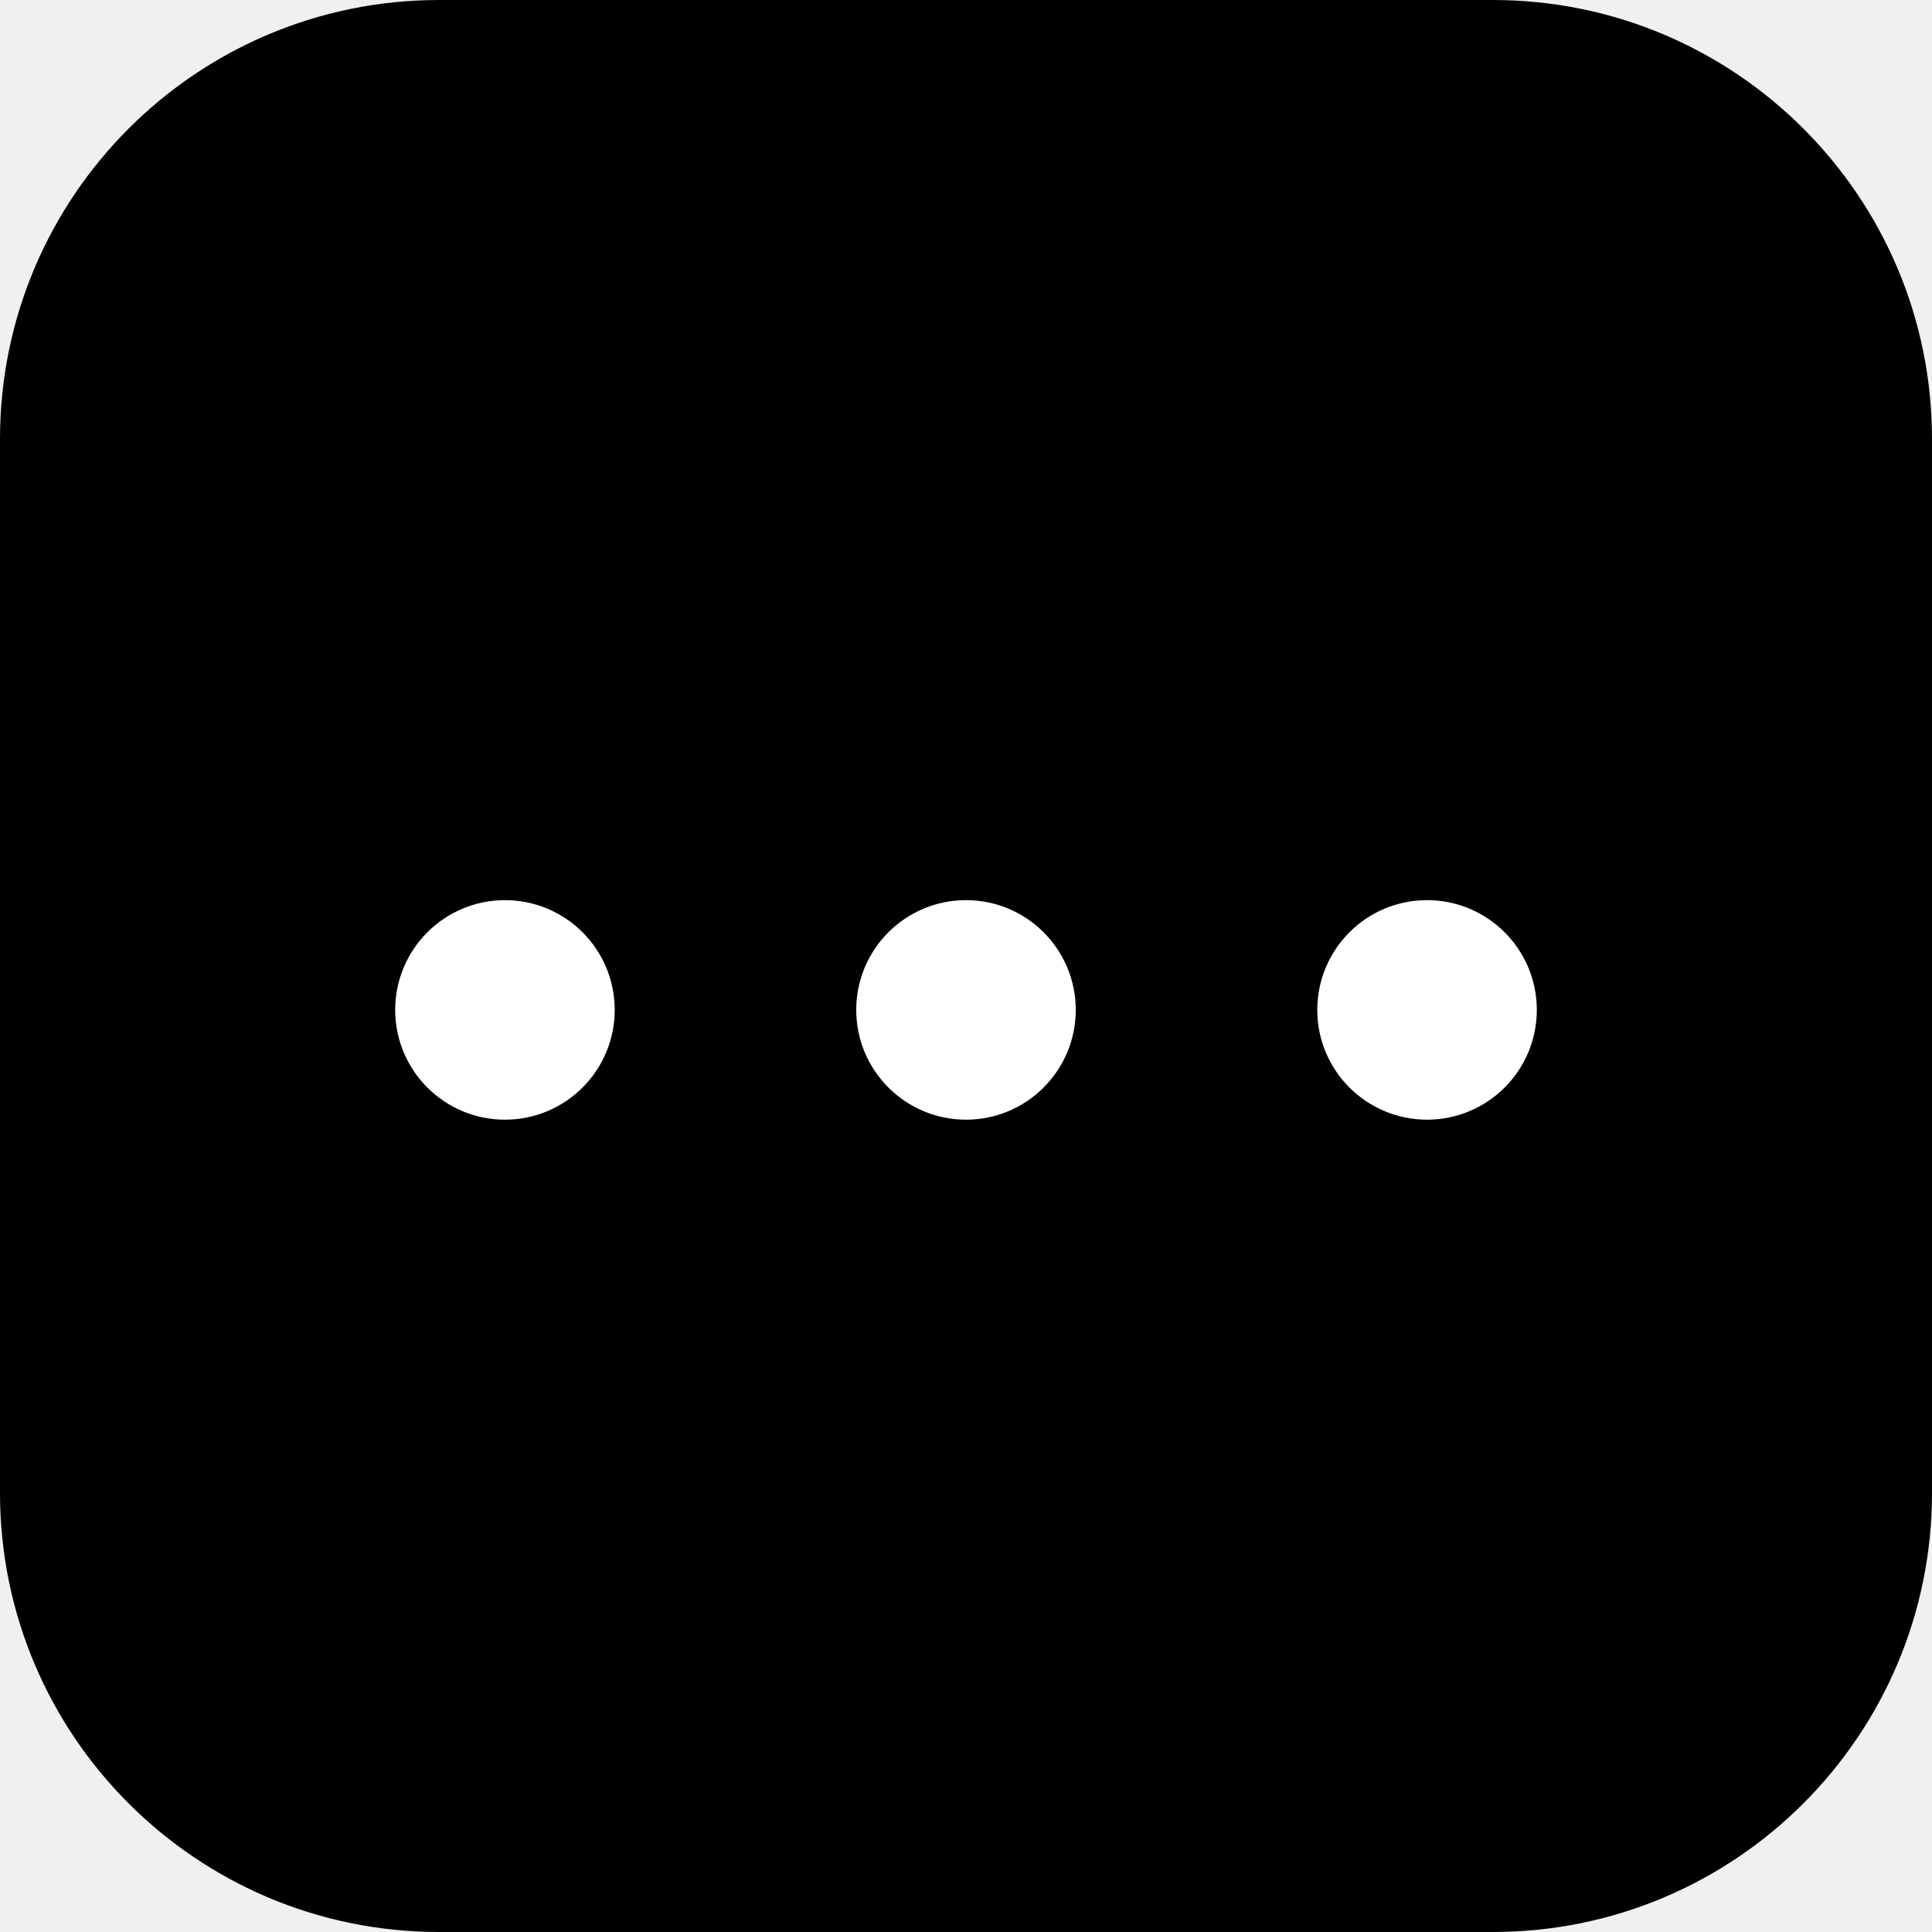
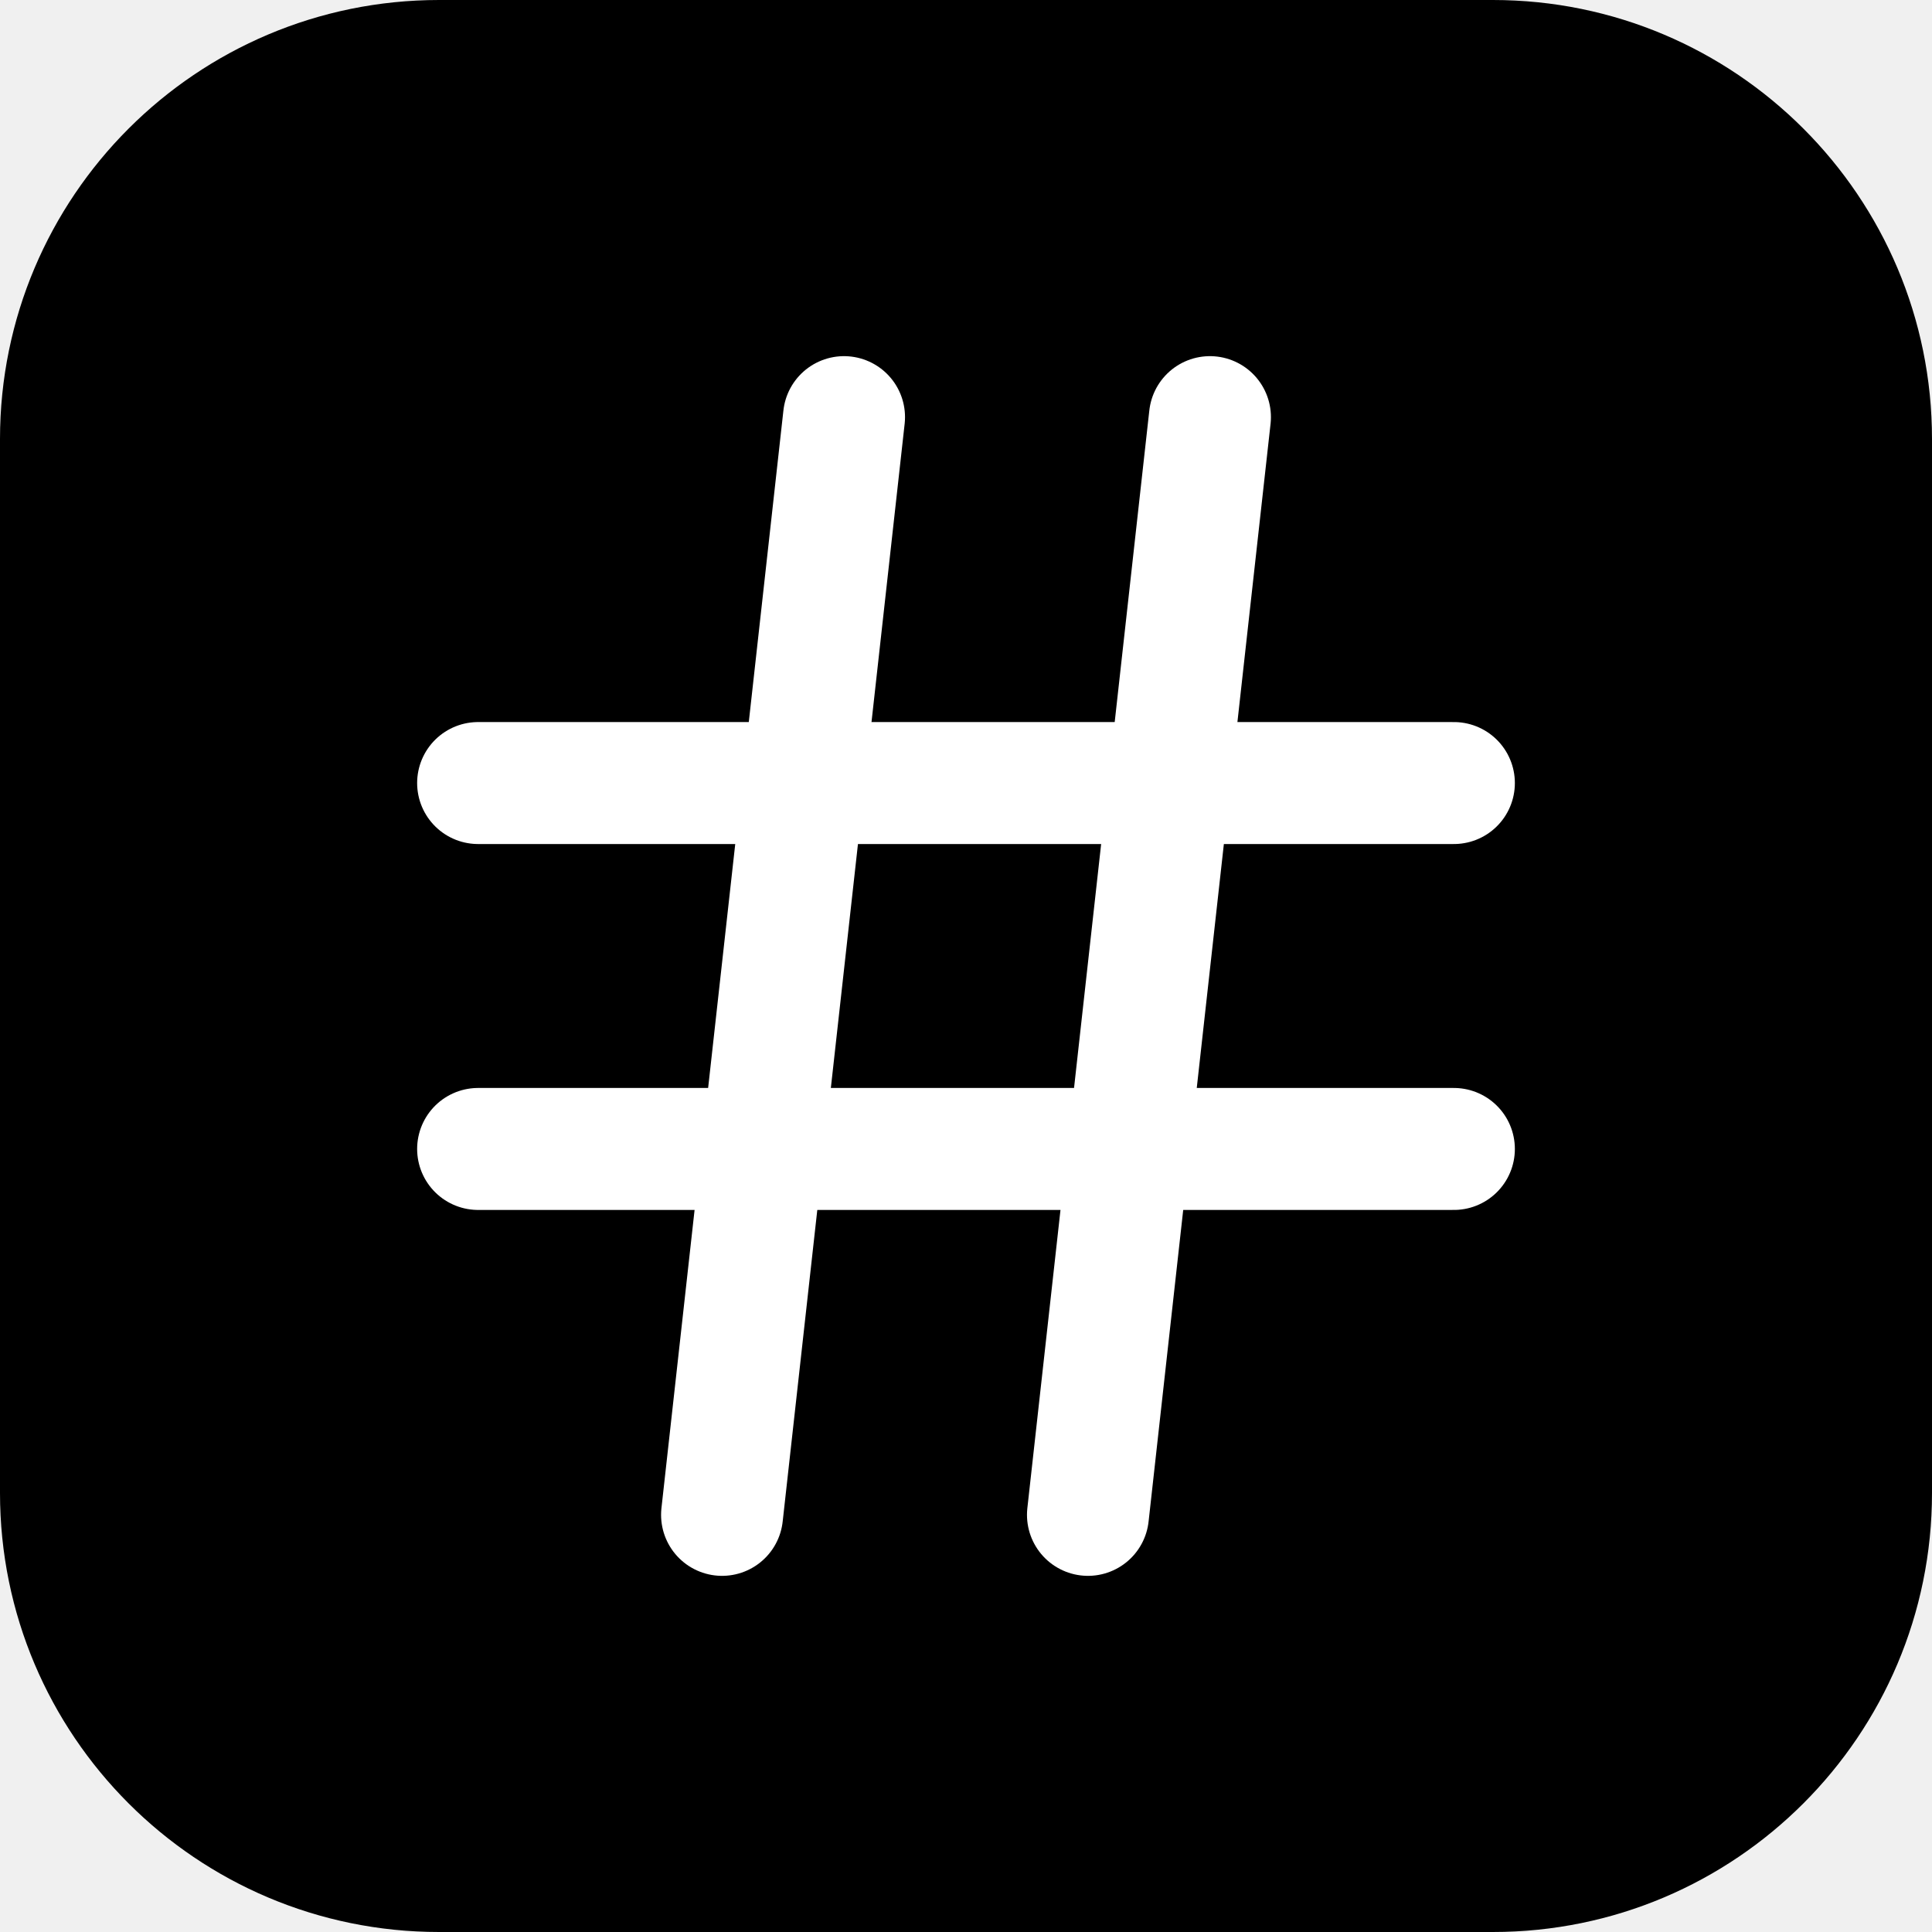
- <svg xmlns="http://www.w3.org/2000/svg" viewBox="0 0 44 44">
-   <g id="Version-copy">
-     <path id="Rounded-Rectangle-copy" fill="#000000" fill-opacity="1" fill-rule="evenodd" stroke="none" d="M 0 34 C 0 39.523 4.477 44 10 44 L 34 44 C 39.523 44 44 39.523 44 34 L 44 10 C 44 4.477 39.523 0 34 0 L 10 0 C 4.477 0 0 4.477 0 10 Z" />
-     <g id="more-horizontal">
-       <path id="Path" fill="#ffffff" stroke="#ffffff" stroke-width="2" stroke-linecap="round" stroke-linejoin="round" d="M 23.5 23 C 23.5 23.828 22.828 24.5 22 24.5 C 21.172 24.5 20.5 23.828 20.5 23 C 20.5 22.172 21.172 21.5 22 21.5 C 22.828 21.5 23.5 22.172 23.5 23 Z" />
-       <path id="path1" fill="#ffffff" stroke="#ffffff" stroke-width="2" stroke-linecap="round" stroke-linejoin="round" d="M 34 23 C 34 23.828 33.328 24.5 32.5 24.5 C 31.672 24.5 31 23.828 31 23 C 31 22.172 31.672 21.5 32.5 21.5 C 33.328 21.5 34 22.172 34 23 Z" />
-       <path id="path2" fill="#ffffff" stroke="#ffffff" stroke-width="2" stroke-linecap="round" stroke-linejoin="round" d="M 13 23 C 13 23.828 12.328 24.5 11.5 24.5 C 10.672 24.5 10 23.828 10 23 C 10 22.172 10.672 21.5 11.5 21.5 C 12.328 21.5 13 22.172 13 23 Z" />
-     </g>
+ <svg xmlns="http://www.w3.org/2000/svg" viewBox="0 0 44 44" version="1.1" id="svg1" xml:space="preserve">
+   <defs id="defs1" />
+   <g id="Version-copy" style="display:inline">
+     <path id="Rounded-Rectangle-copy" fill="#000000" fill-opacity="0.499" fill-rule="evenodd" stroke="none" d="m 0,34 c 0,5.523 4.477,10 10,10 h 24 c 5.523,0 10,-4.477 10,-10 V 10 C 44,4.477 39.523,0 34,0 H 10 C 4.477,0 0,4.477 0,10 Z" style="fill:#000000;fill-opacity:1" />
+   </g>
+   <g style="display:inline;fill:none;stroke:currentColor;stroke-width:2;stroke-linecap:round;stroke-linejoin:round" id="g1" transform="matrix(1.388889,0,0,1.388889,5.333333,5.333333)">
+     <line x1="4" y1="9" x2="20" y2="9" id="line1" style="fill:none;fill-opacity:1;stroke:#ffffff;stroke-opacity:1" />
+     <line x1="4" y1="15" x2="20" y2="15" id="line2" style="fill:none;fill-opacity:1;stroke:#ffffff;stroke-opacity:1" />
+     <line x1="10" y1="3" x2="8" y2="21" id="line3" style="fill:none;fill-opacity:1;stroke:#ffffff;stroke-opacity:1" />
+     <line x1="16" y1="3" x2="14" y2="21" id="line4" style="fill:none;fill-opacity:1;stroke:#ffffff;stroke-opacity:1" />
  </g>
</svg>
